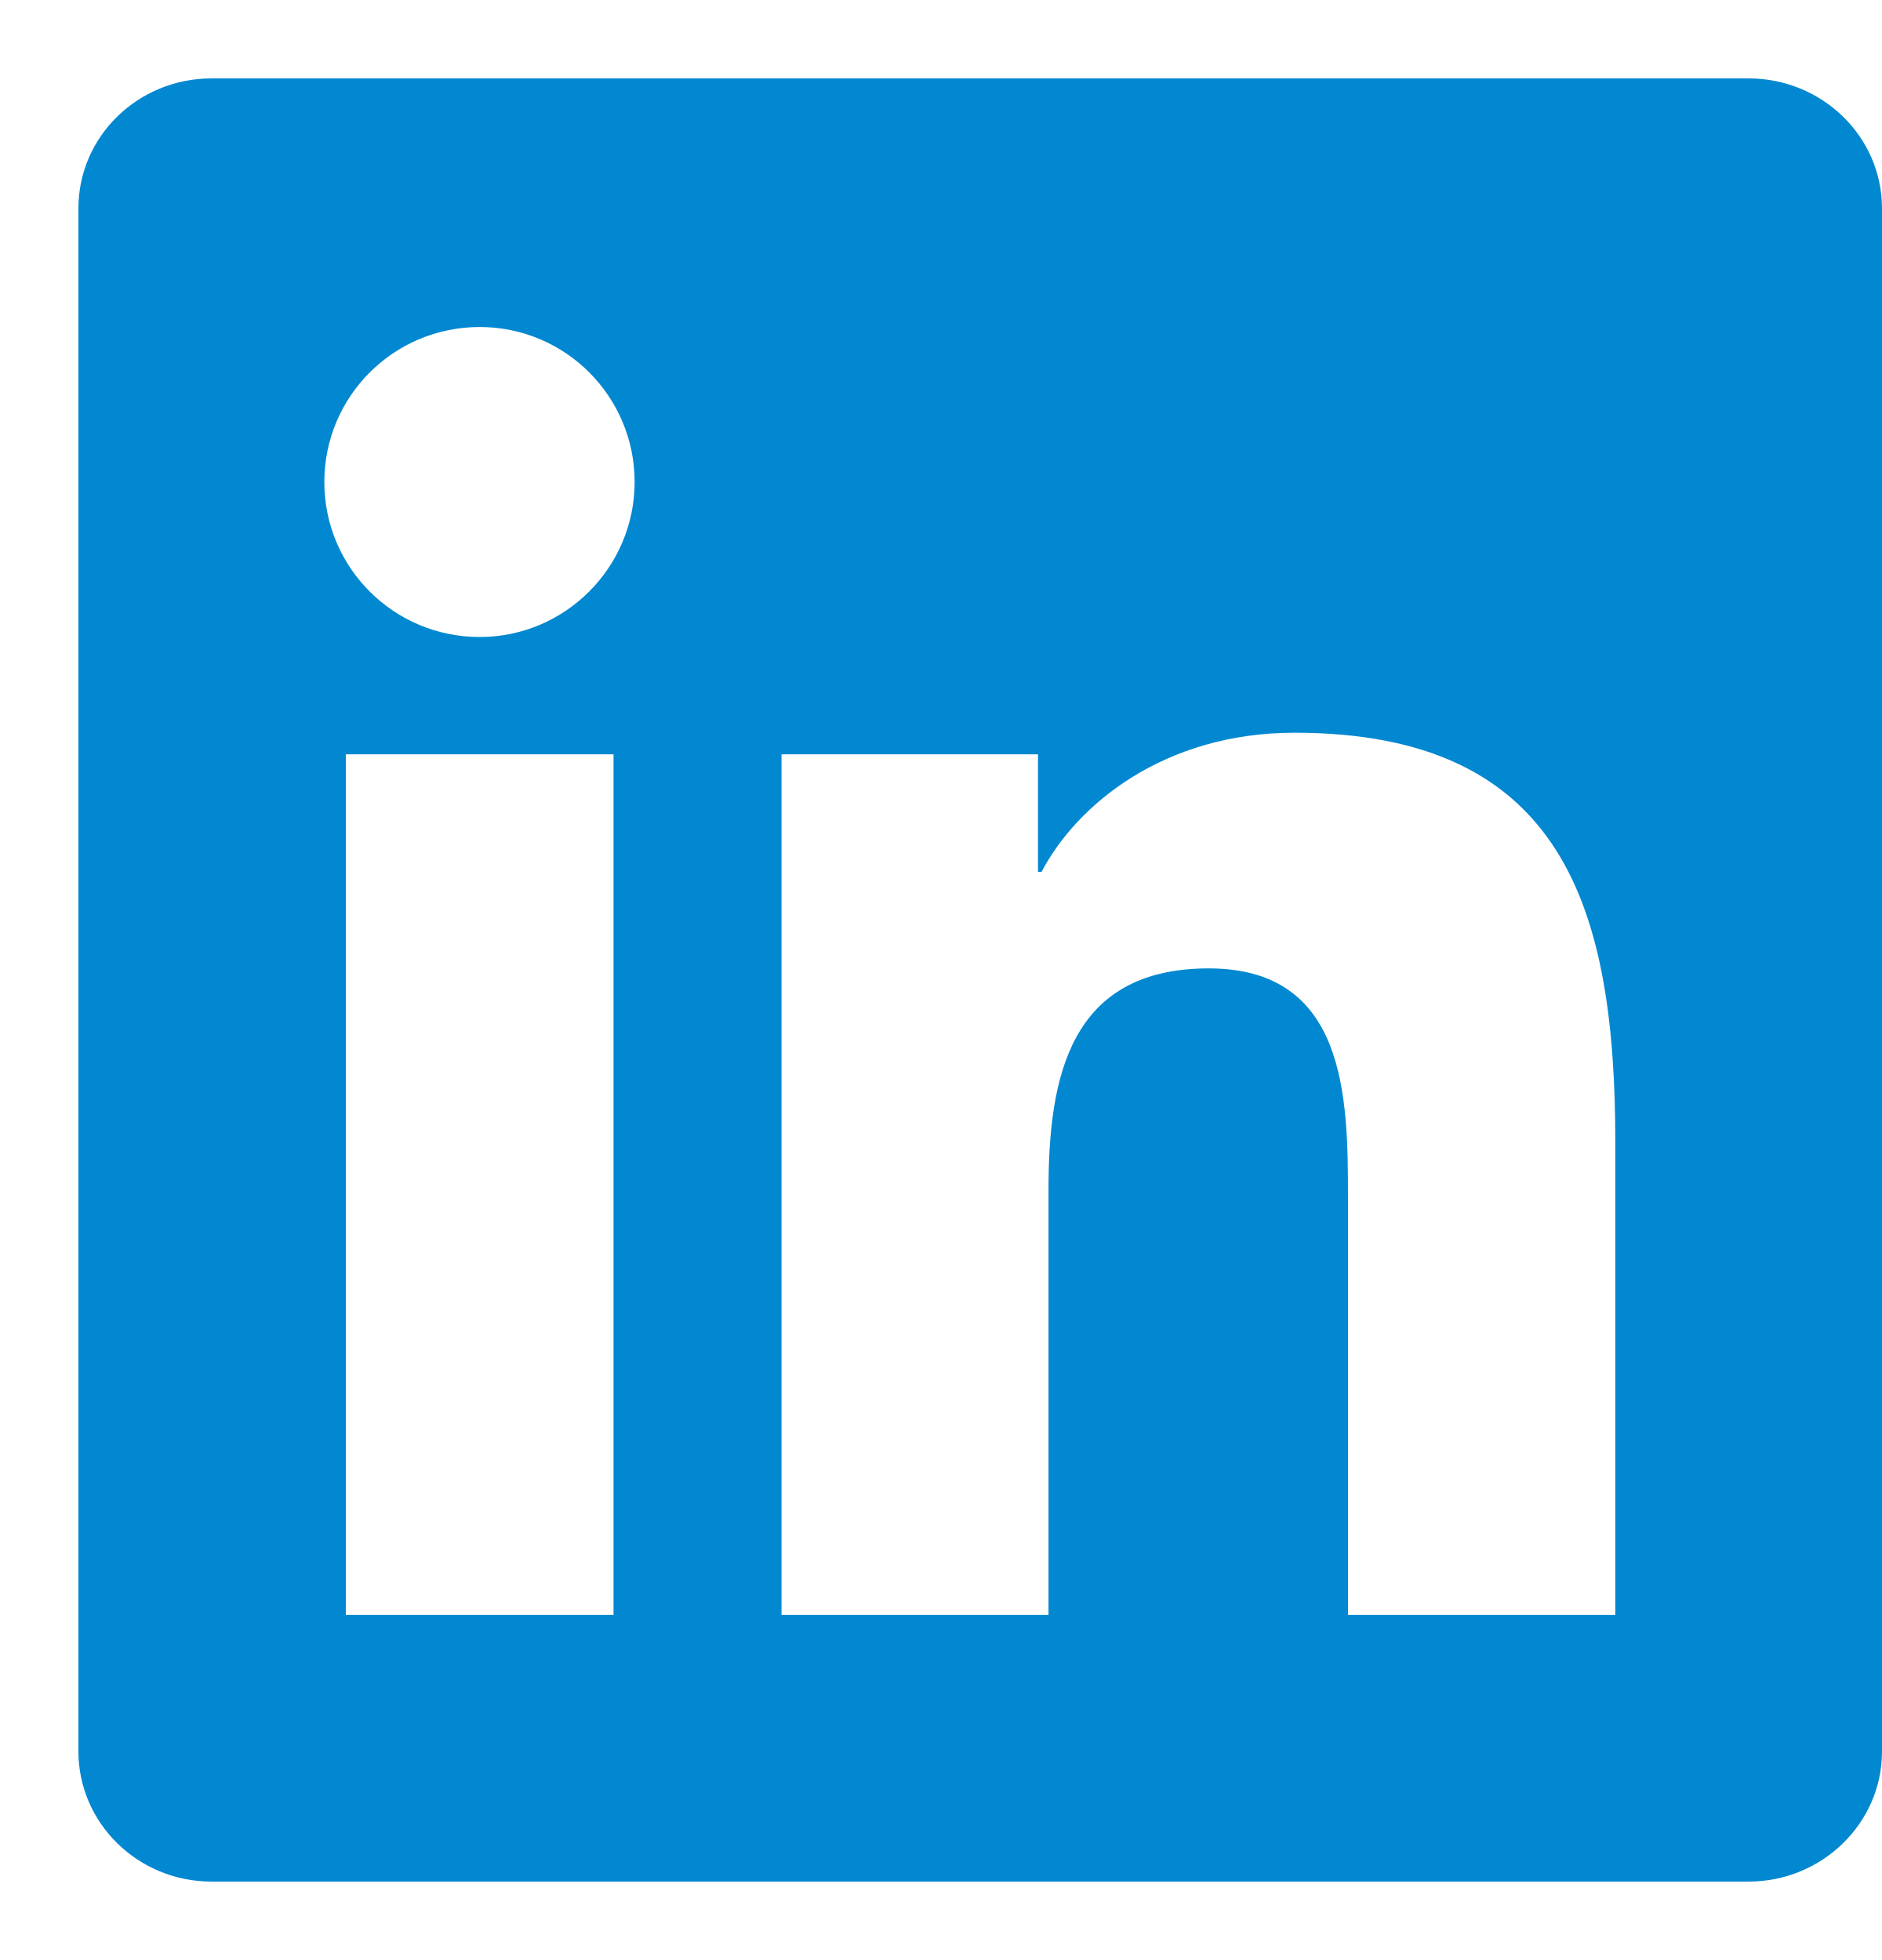
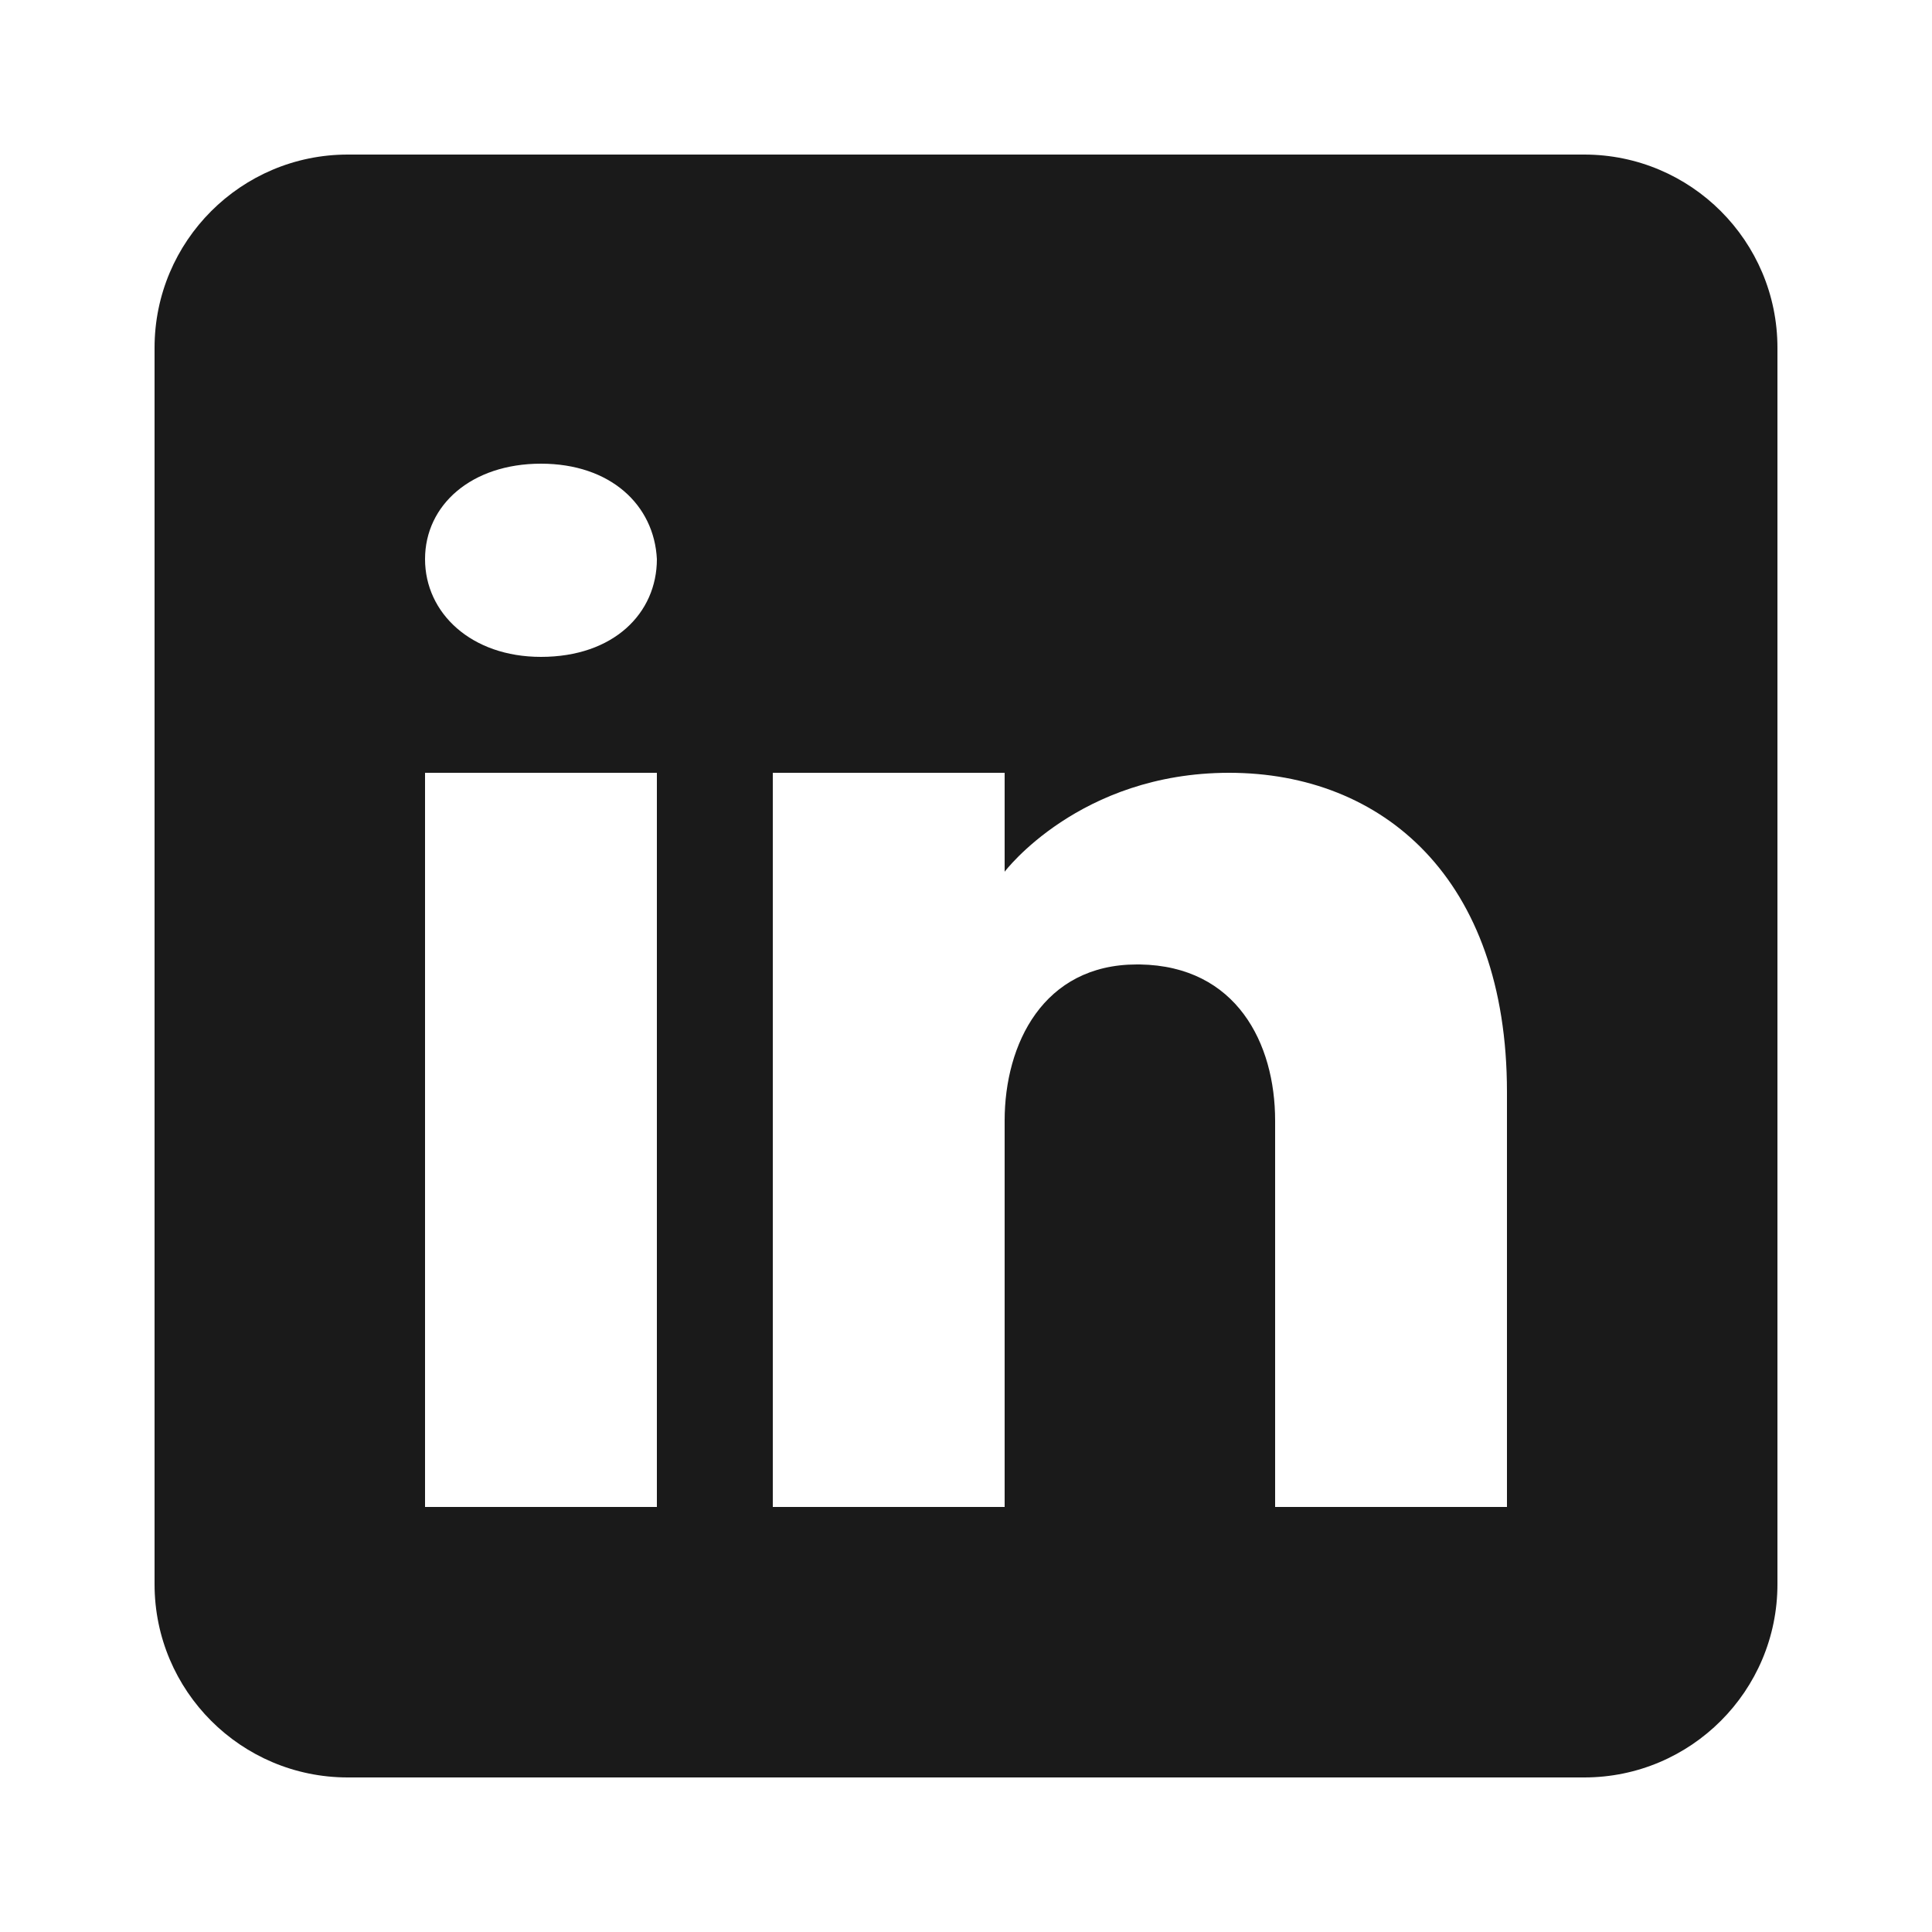
- <svg xmlns="http://www.w3.org/2000/svg" width="24" height="25" viewBox="0 0 24 25" fill="none">
-   <path d="M22.297 1H2.698C1.759 1 1 1.741 1 2.658V22.338C1 23.254 1.759 24 2.698 24H22.297C23.236 24 24 23.254 24 22.342V2.658C24 1.741 23.236 1 22.297 1ZM7.824 20.599H4.41V9.621H7.824V20.599ZM6.117 8.125C5.021 8.125 4.136 7.24 4.136 6.148C4.136 5.056 5.021 4.171 6.117 4.171C7.208 4.171 8.093 5.056 8.093 6.148C8.093 7.235 7.208 8.125 6.117 8.125ZM20.599 20.599H17.19V15.263C17.19 13.991 17.167 12.352 15.415 12.352C13.641 12.352 13.371 13.74 13.371 15.173V20.599H9.966V9.621H13.237V11.121H13.282C13.735 10.258 14.849 9.346 16.507 9.346C19.962 9.346 20.599 11.62 20.599 14.575V20.599Z" fill="#0288D1" />
+ <svg xmlns="http://www.w3.org/2000/svg" fill="#1A1A1A" viewBox="0 0 50 50" width="50px" height="50px">
+   <path d="M41,4H9C6.24,4,4,6.24,4,9v32c0,2.76,2.24,5,5,5h32c2.76,0,5-2.24,5-5V9C46,6.24,43.76,4,41,4z M17,20v19h-6V20H17z M11,14.47c0-1.4,1.2-2.47,3-2.47s2.93,1.07,3,2.47c0,1.4-1.12,2.53-3,2.53C12.2,17,11,15.87,11,14.47z M39,39h-6c0,0,0-9.26,0-10 c0-2-1-4-3.5-4.04h-0.08C27,24.96,26,27.02,26,29c0,0.91,0,10,0,10h-6V20h6v2.56c0,0,1.93-2.56,5.81-2.56 c3.97,0,7.19,2.73,7.19,8.26V39z" />
</svg>
